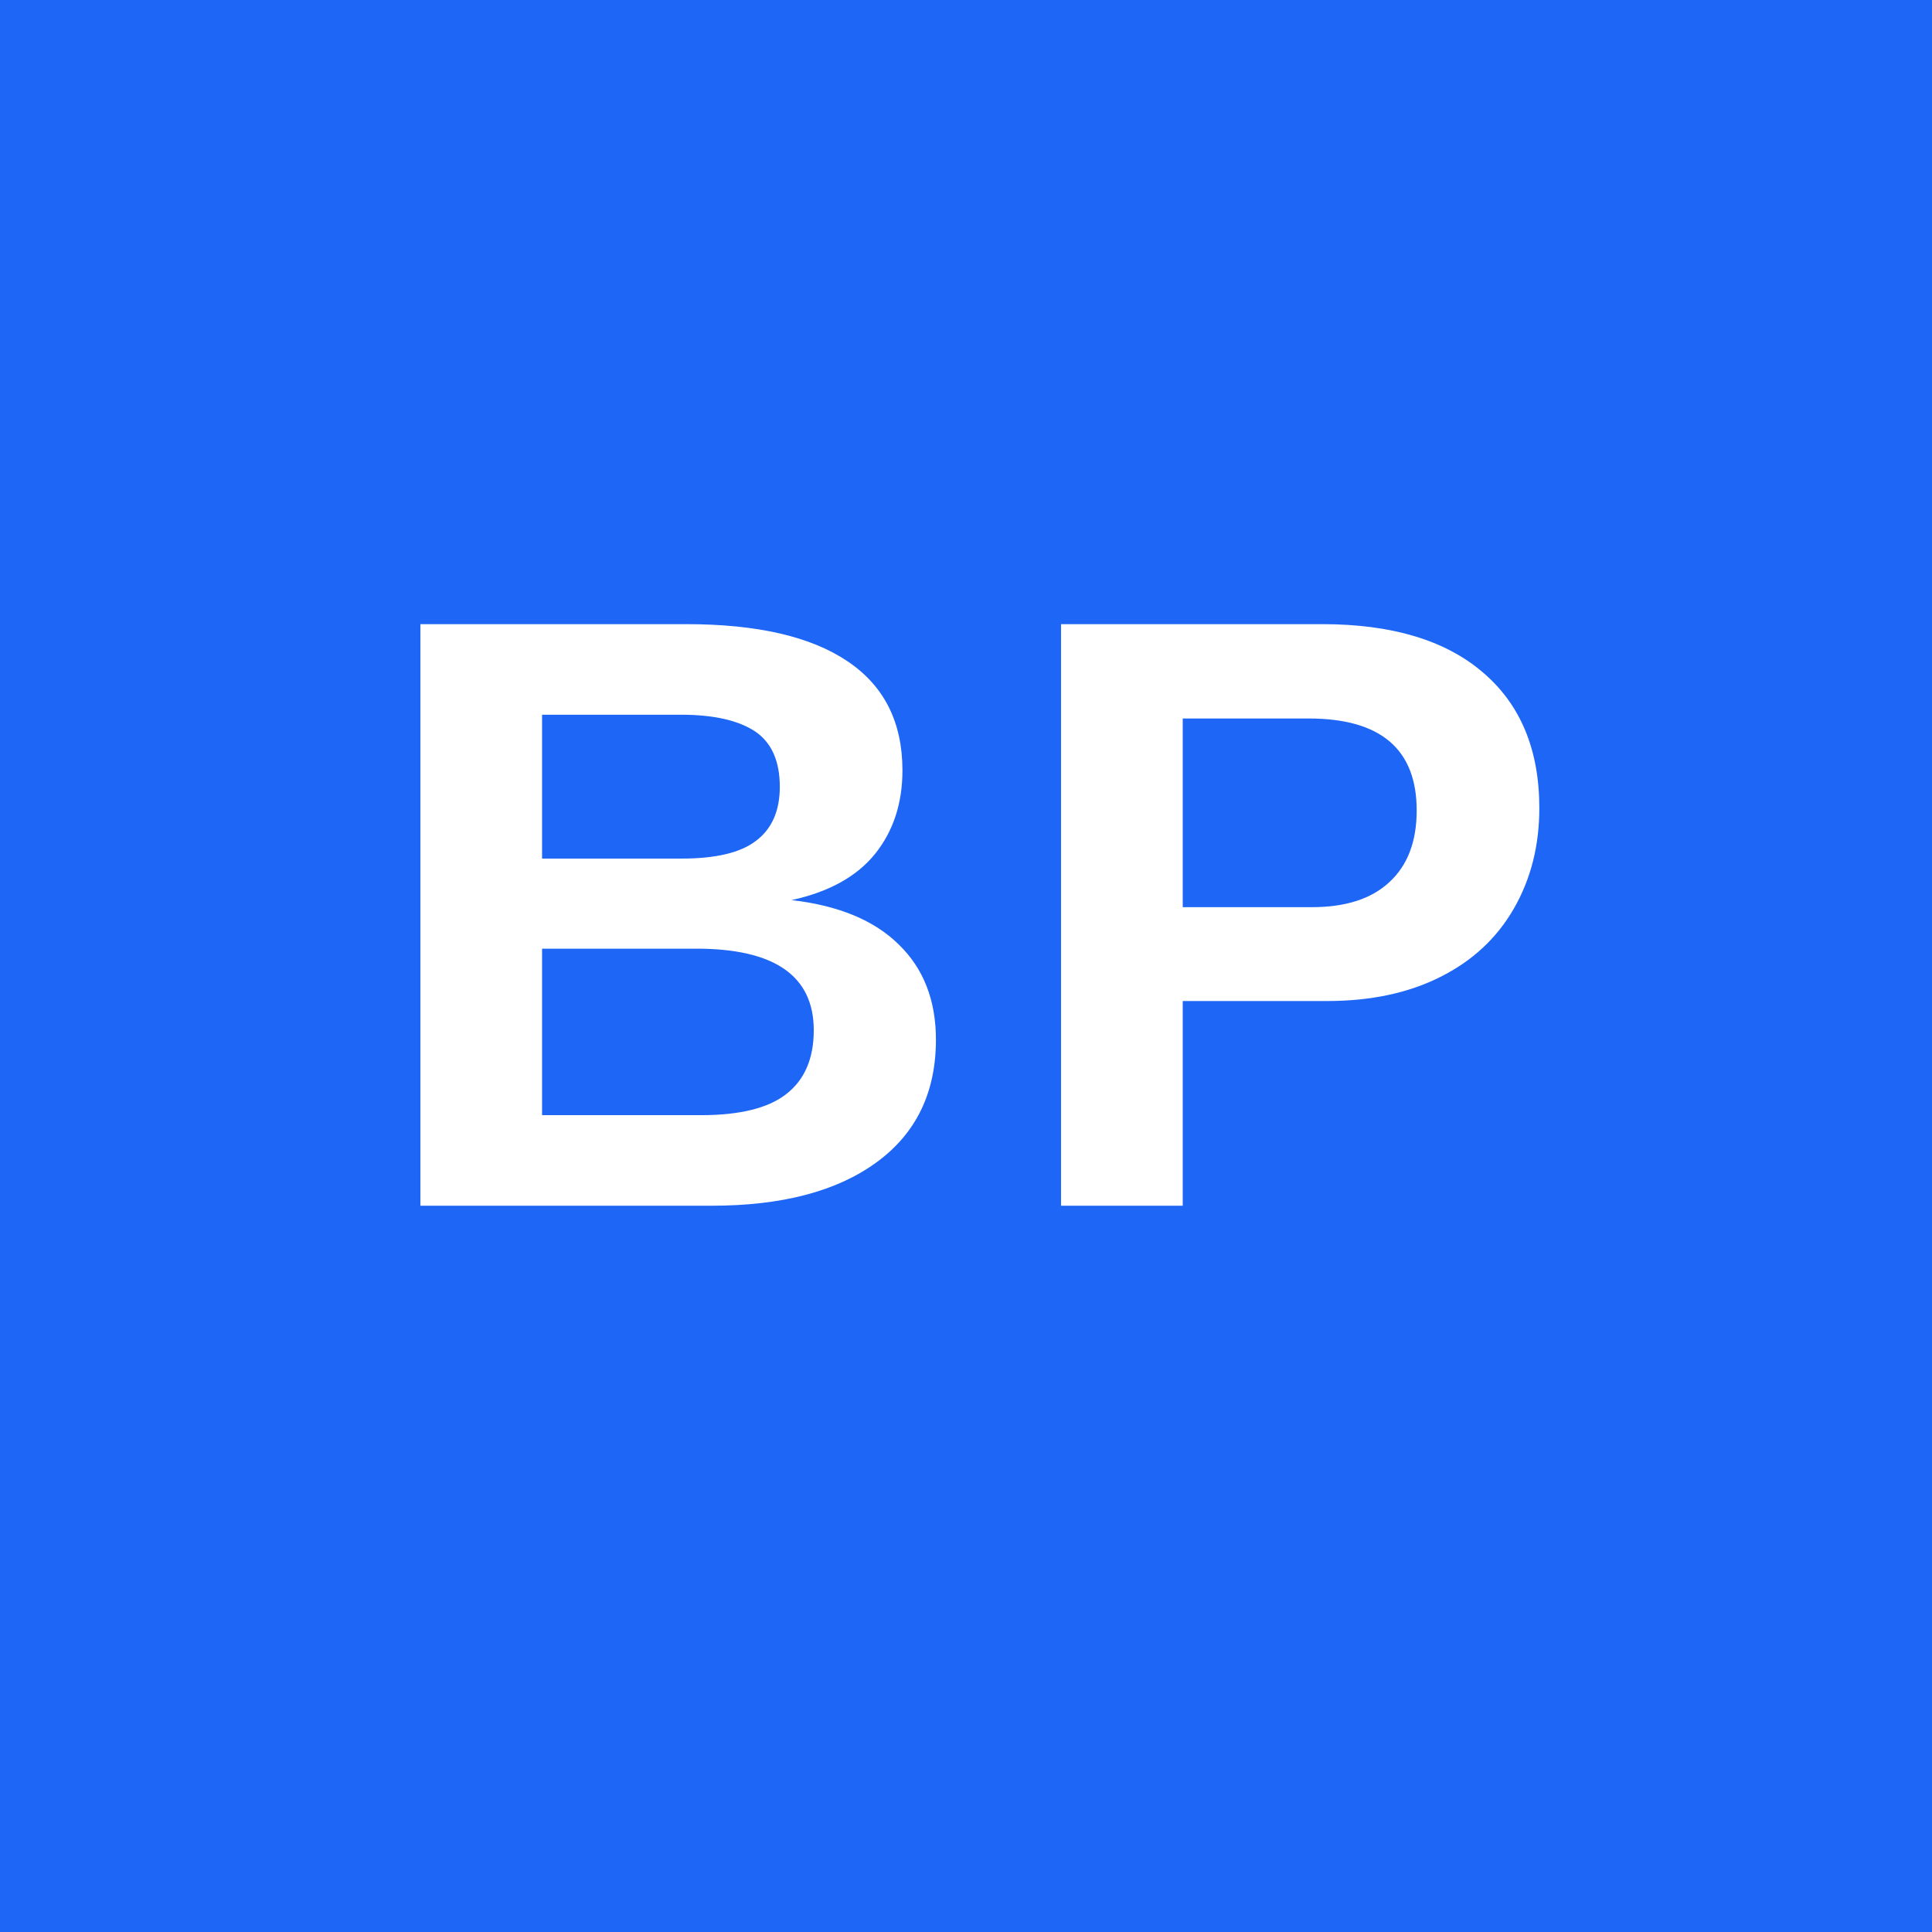
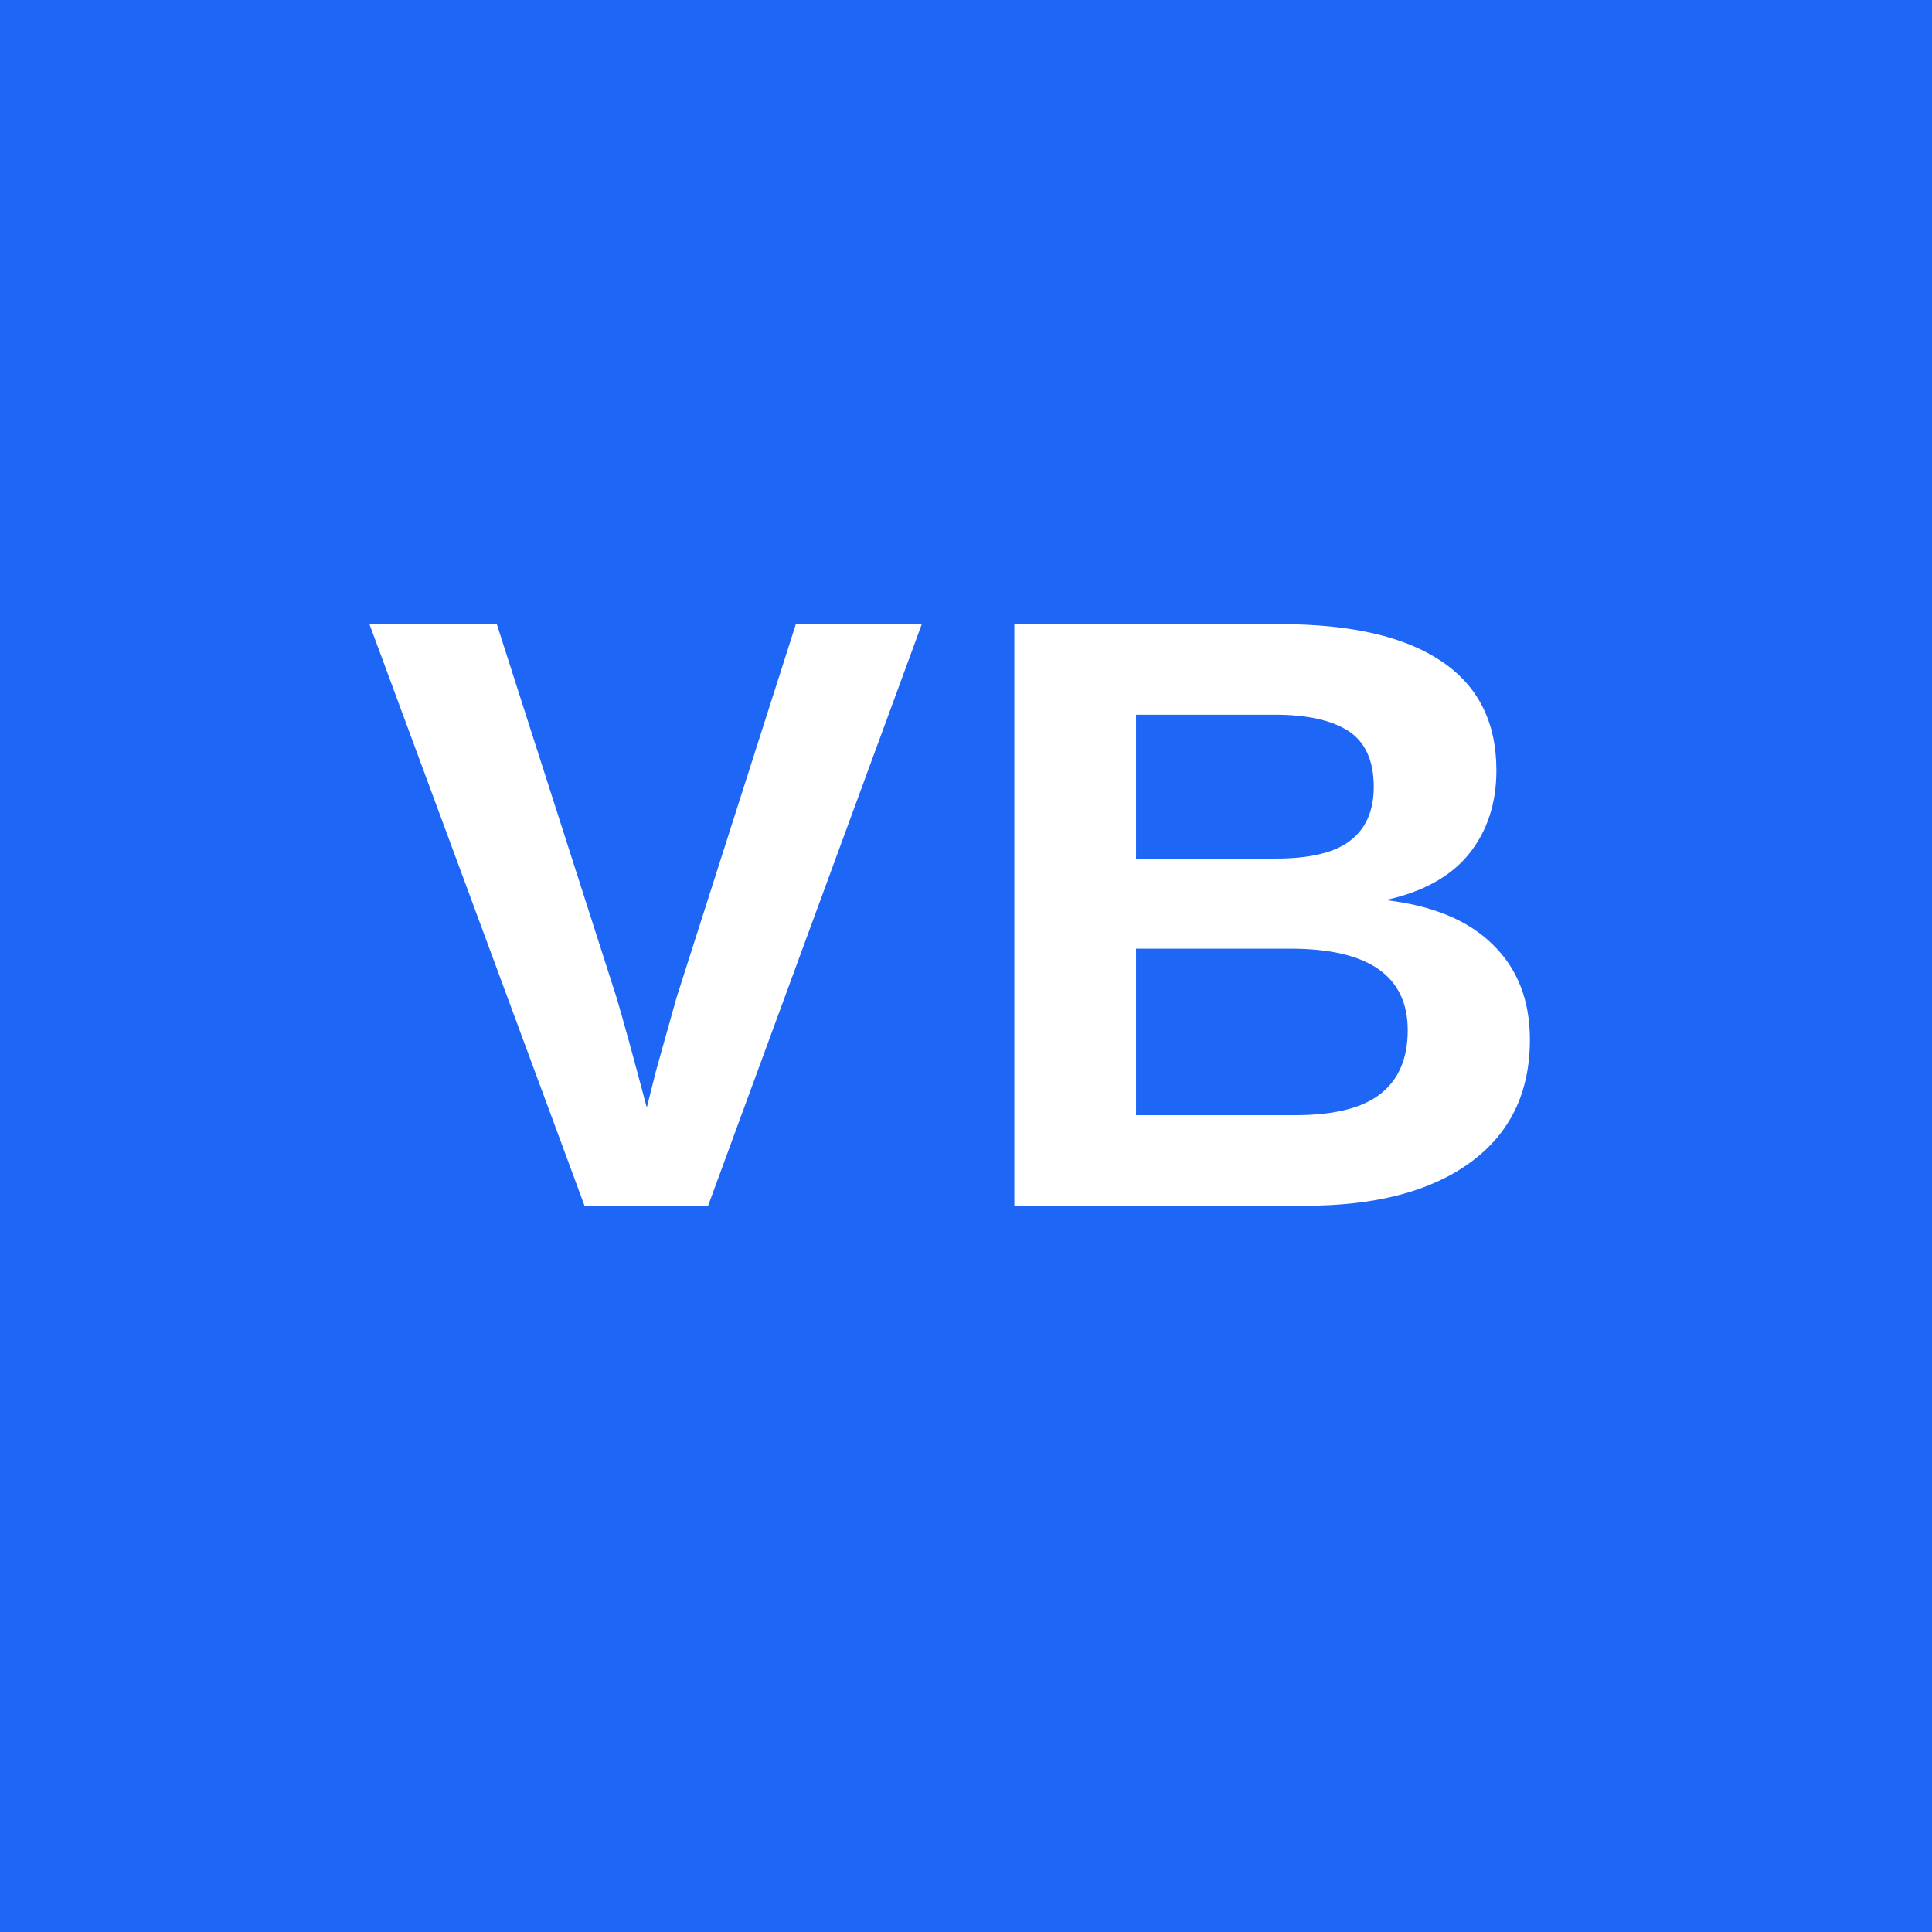
<svg xmlns="http://www.w3.org/2000/svg" width="64" height="64" viewBox="0 0 64 64">
  <rect width="64" height="64" fill="#1E66F5" />
  <g fill="#FFFFFF" font-family="Arial, Helvetica, sans-serif" font-size="28" font-weight="700" letter-spacing="1">
-     <text x="50%" y="50%" text-anchor="middle" dominant-baseline="middle">BP</text>
+     <text x="50%" y="50%" text-anchor="middle" dominant-baseline="middle">VB</text>
  </g>
</svg>
